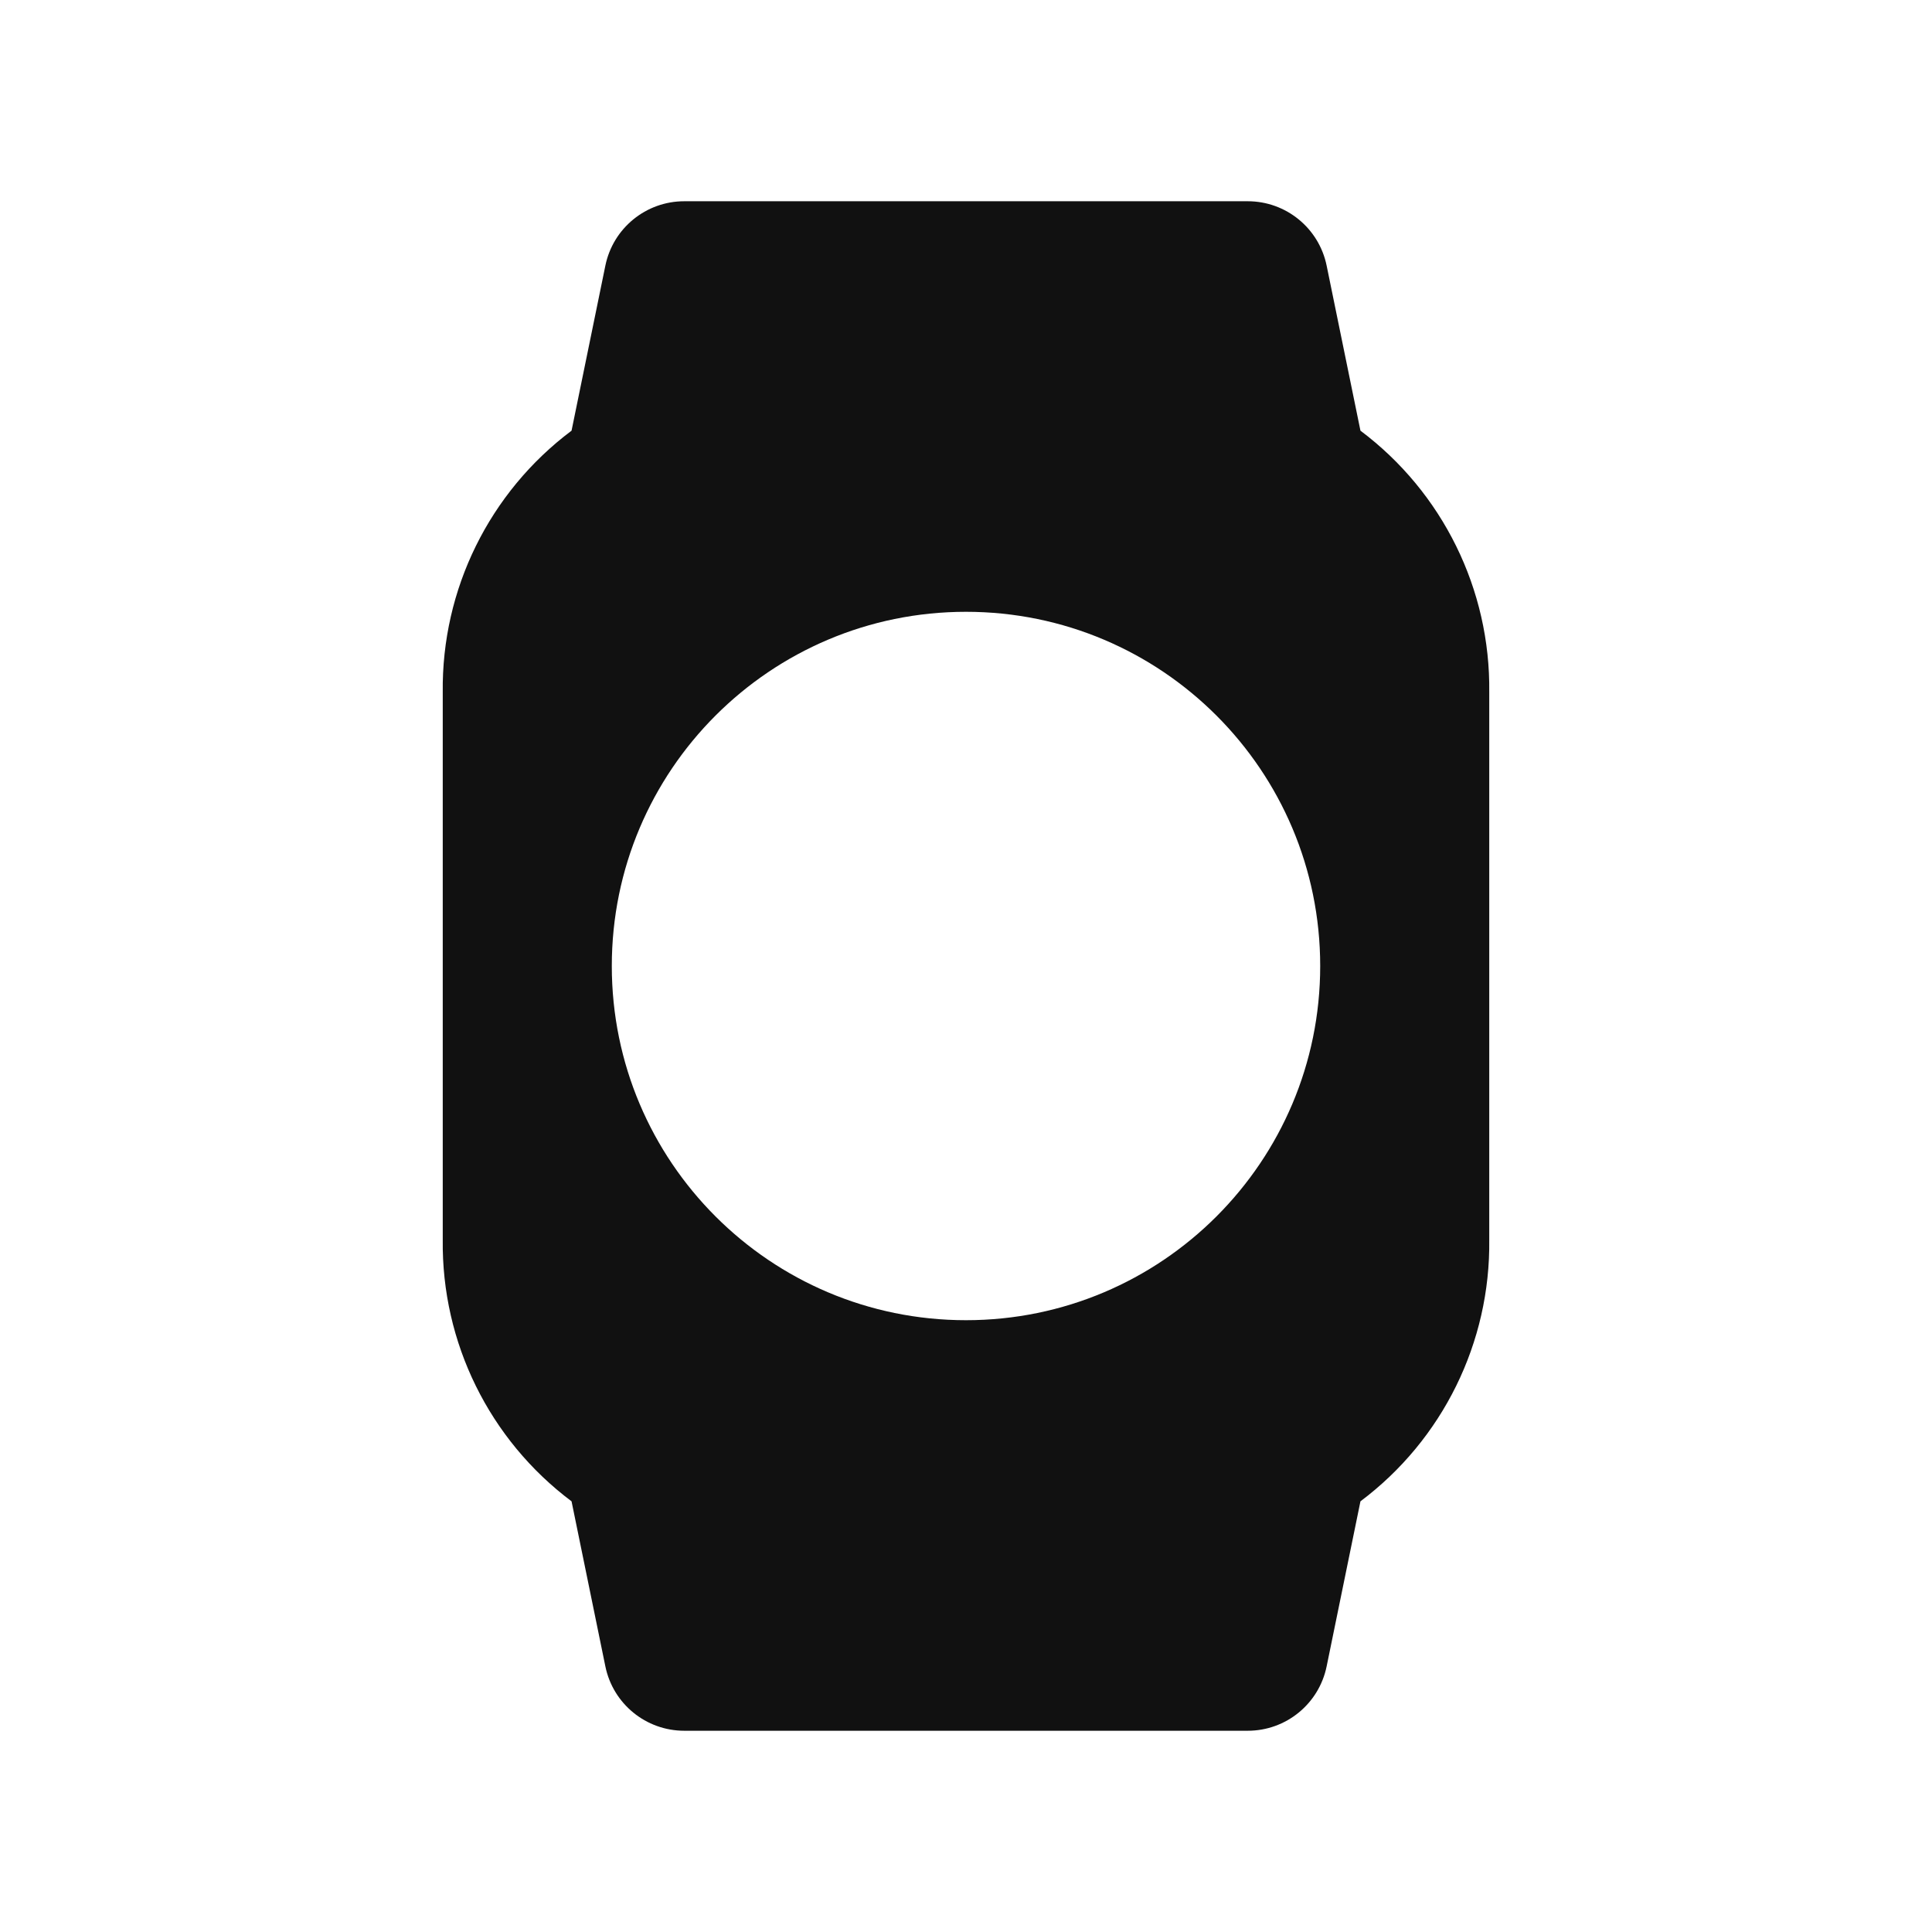
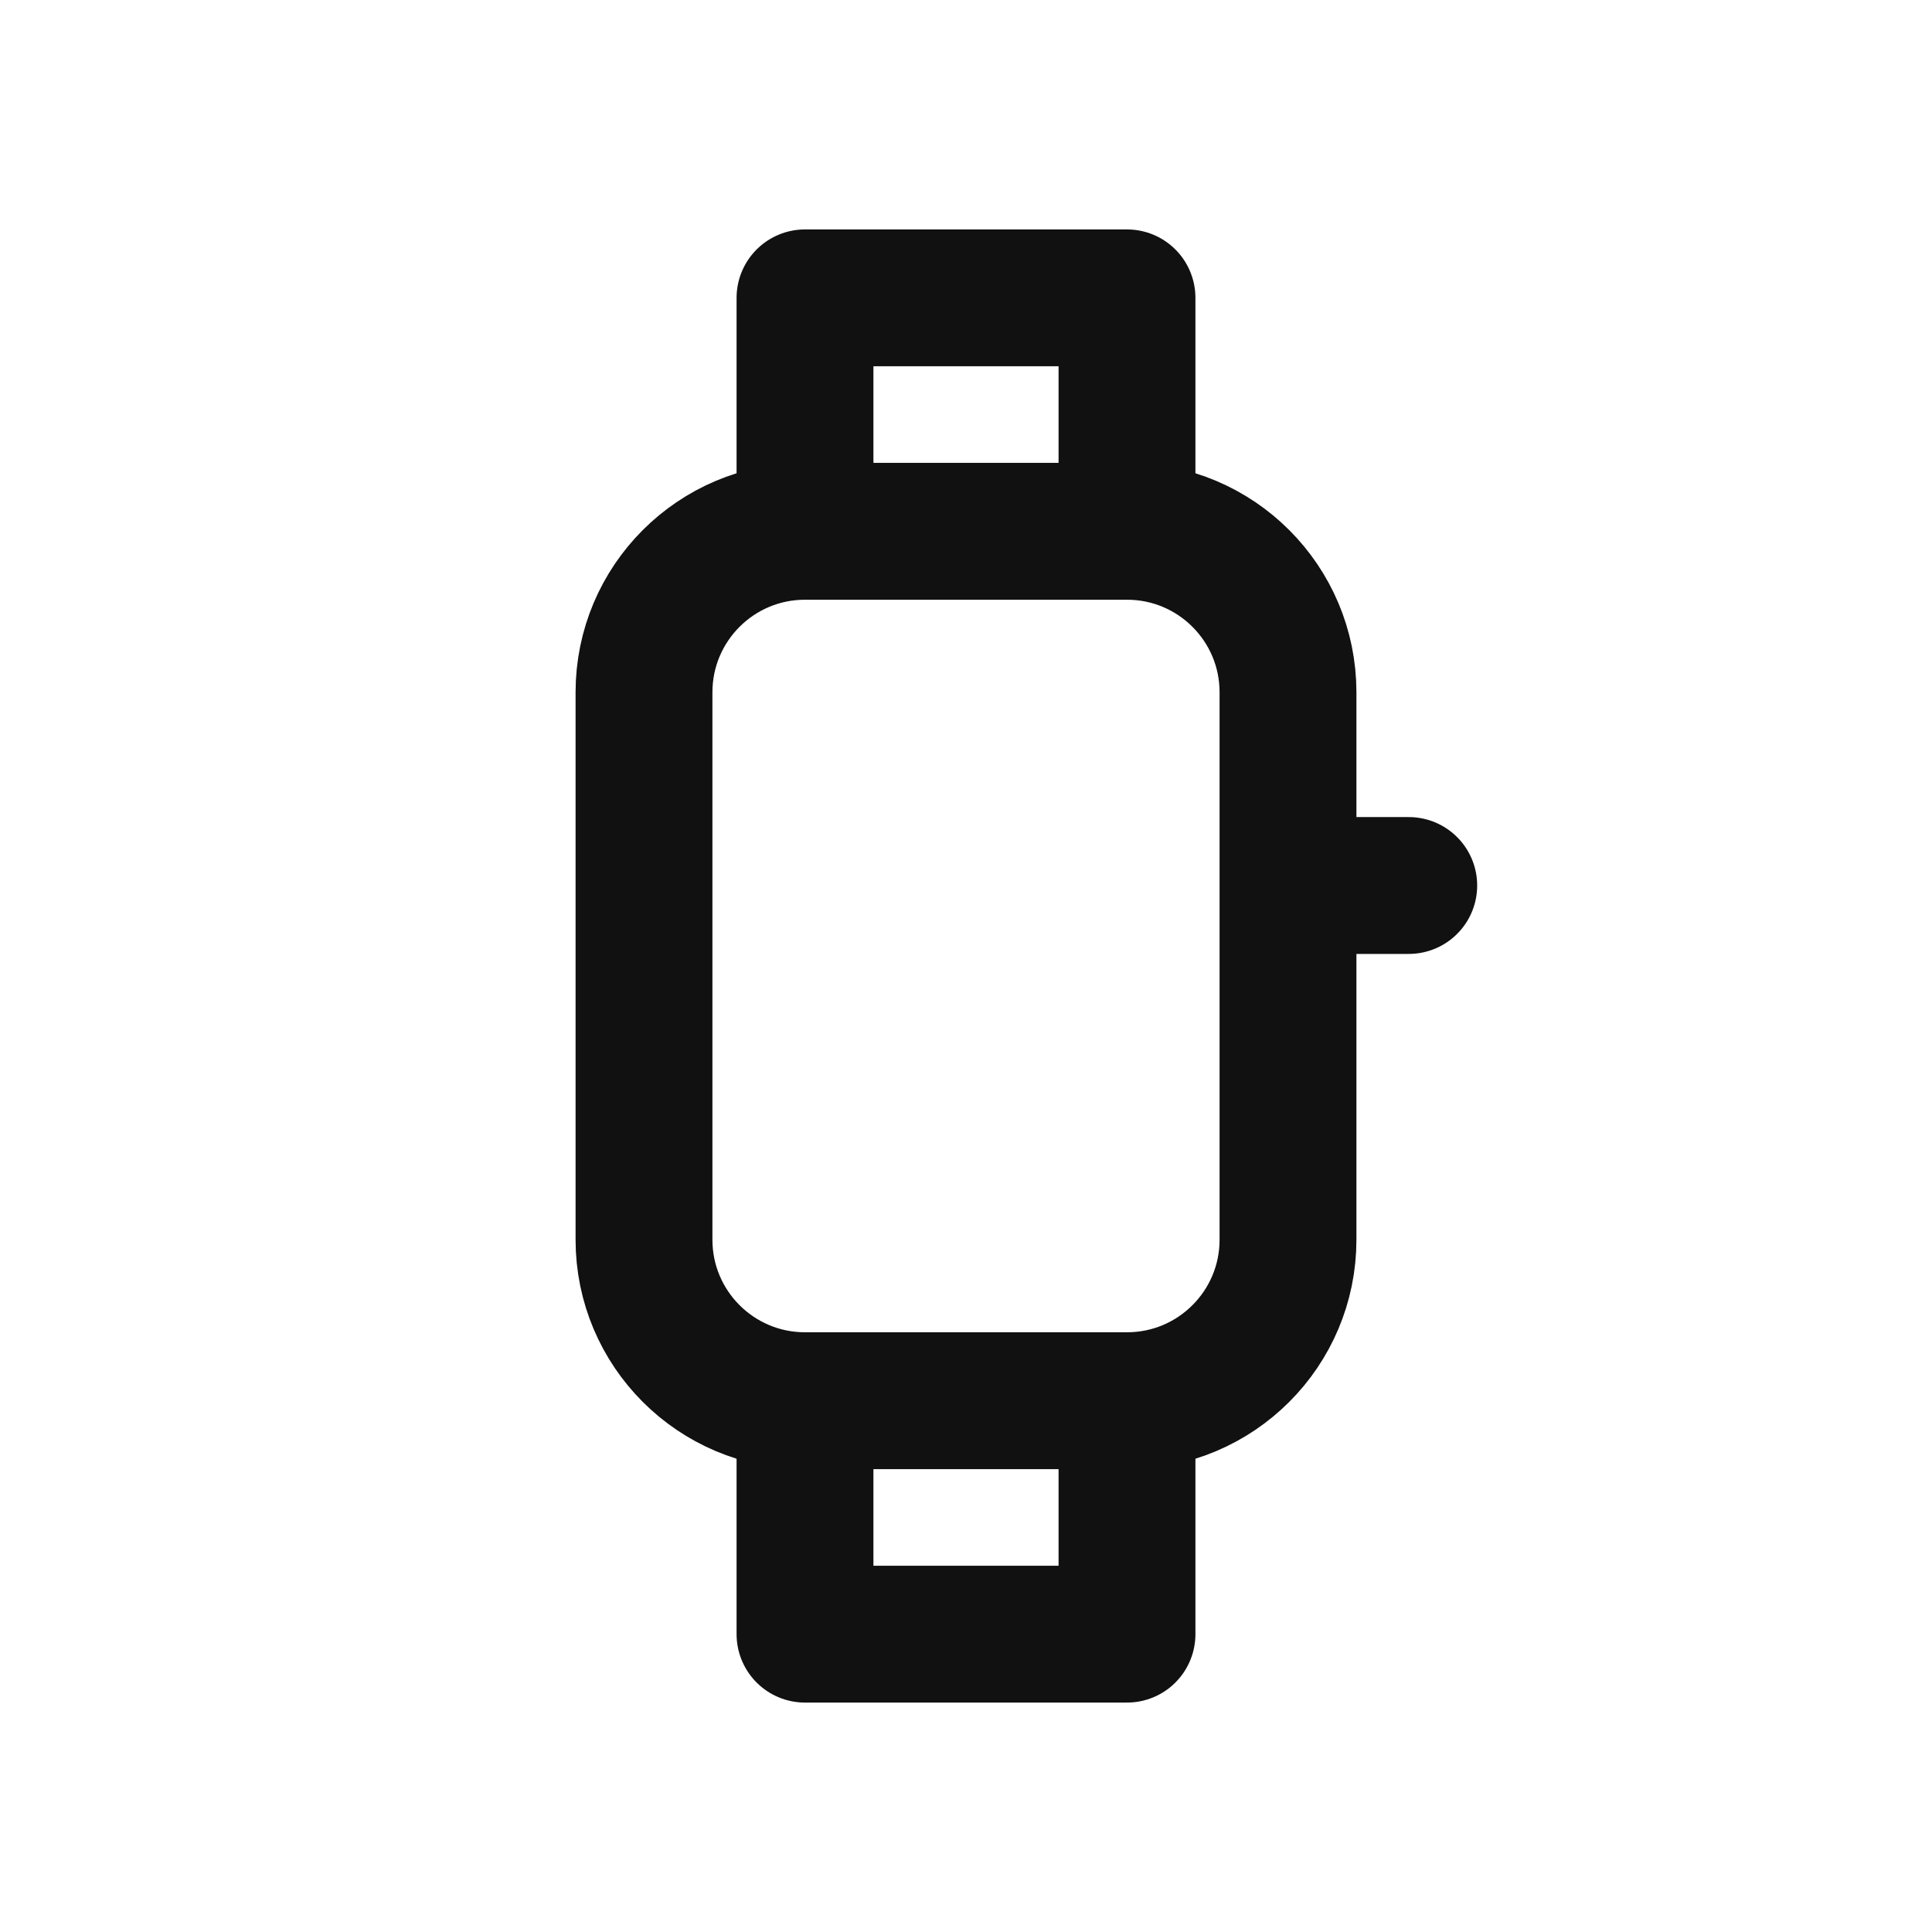
- <svg xmlns="http://www.w3.org/2000/svg" viewBox="0 0 24 24" fill="#111" fill-rule="evenodd">
-   <path fill-rule="evenodd" d="M8.5 2.5h7a1 1 0 0 1 .98.8l.42 2.05A4 4 0 0 1 18.5 8.6v6.8a4 4 0 0 1-1.6 3.25l-.42 2.05a1 1 0 0 1-.98.8h-7a1 1 0 0 1-.98-.8l-.42-2.05A4 4 0 0 1 5.5 15.4V8.6a4 4 0 0 1 1.6-3.25l.42-2.05a1 1 0 0 1 .98-.8ZM12 7.6a4.4 4.4 0 1 0 0 8.8 4.4 4.4 0 0 0 0-8.8Z" />
+ <svg xmlns="http://www.w3.org/2000/svg" viewBox="0 0 24 24">
+   <path fill="none" stroke="#111" stroke-width="1.7" stroke-linecap="round" stroke-linejoin="round" d="M8 8.6a2 2 0 0 1 2-2h4a2 2 0 0 1 2 2v6.8a2 2 0 0 1-2 2h-4a2 2 0 0 1-2-2z" />
+   <path fill="none" stroke="#111" stroke-width="1.7" stroke-linecap="round" stroke-linejoin="round" d="M10 6.5V3.7h4v2.8" />
+   <path fill="none" stroke="#111" stroke-width="1.7" stroke-linecap="round" stroke-linejoin="round" d="M10 17.5v2.8h4v-2.8" />
+   <path fill="none" stroke="#111" stroke-width="1.7" stroke-linecap="round" stroke-linejoin="round" d="M16.2 11h1.3" />
</svg>
